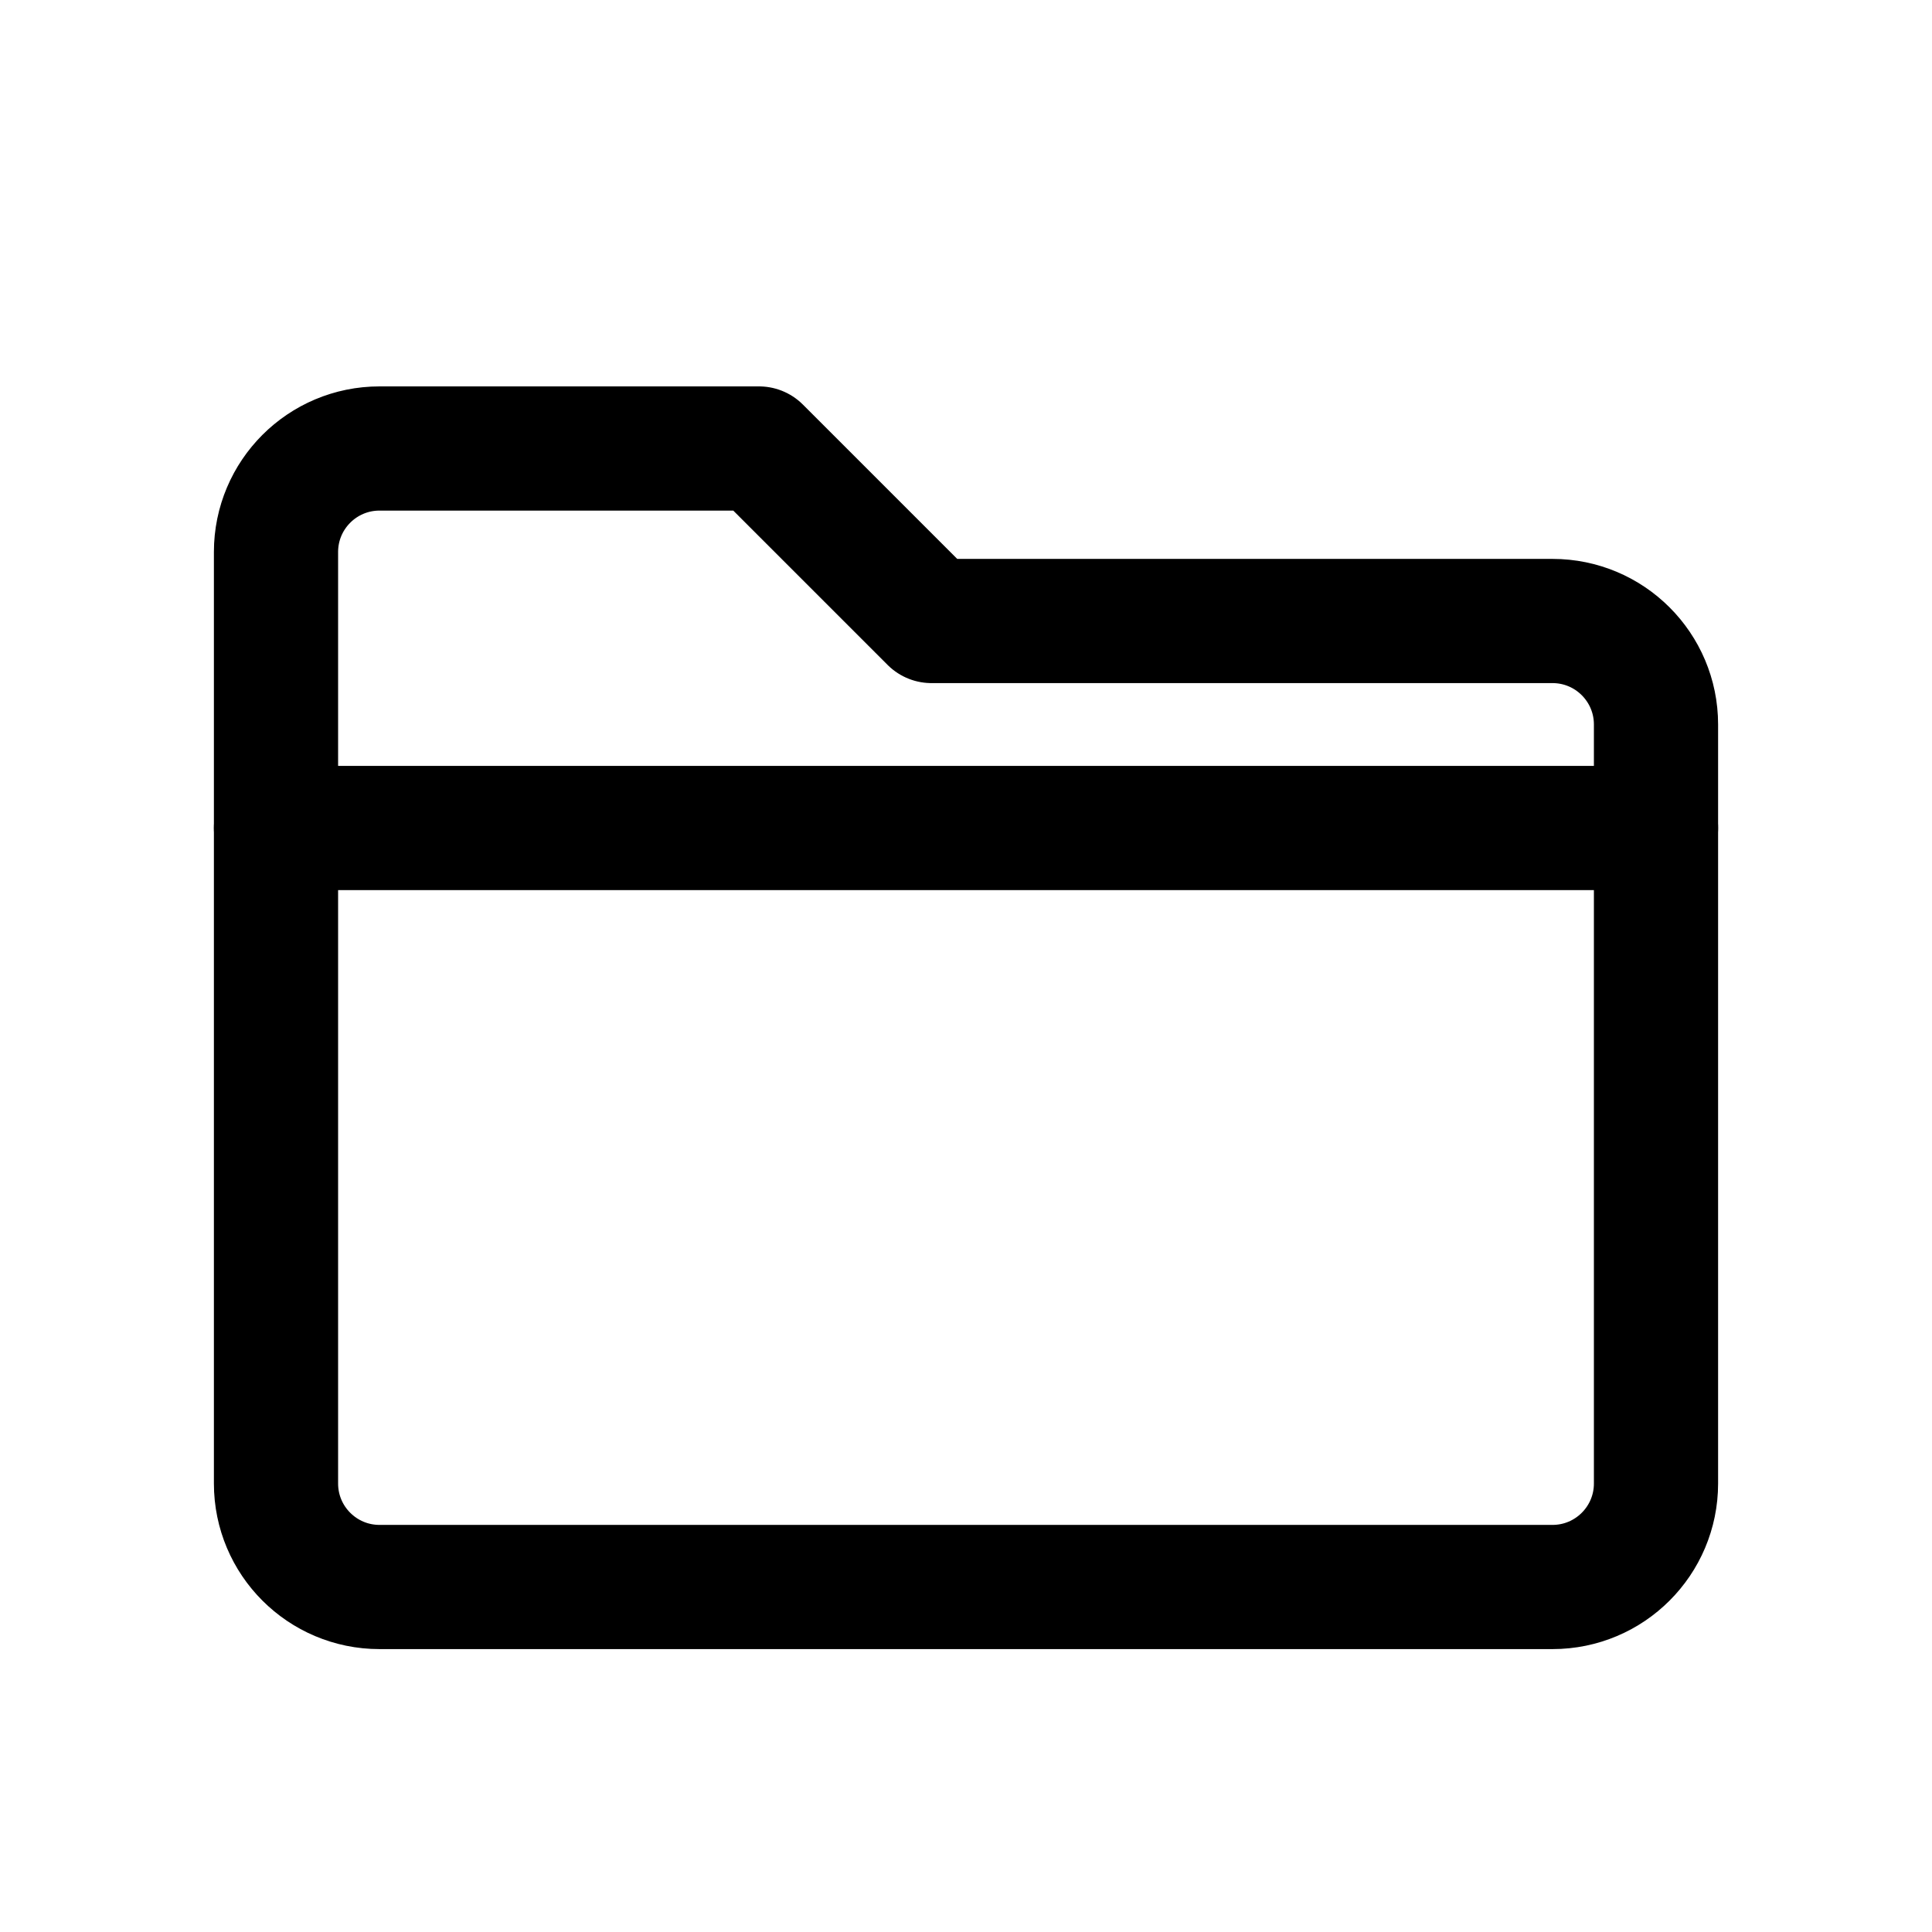
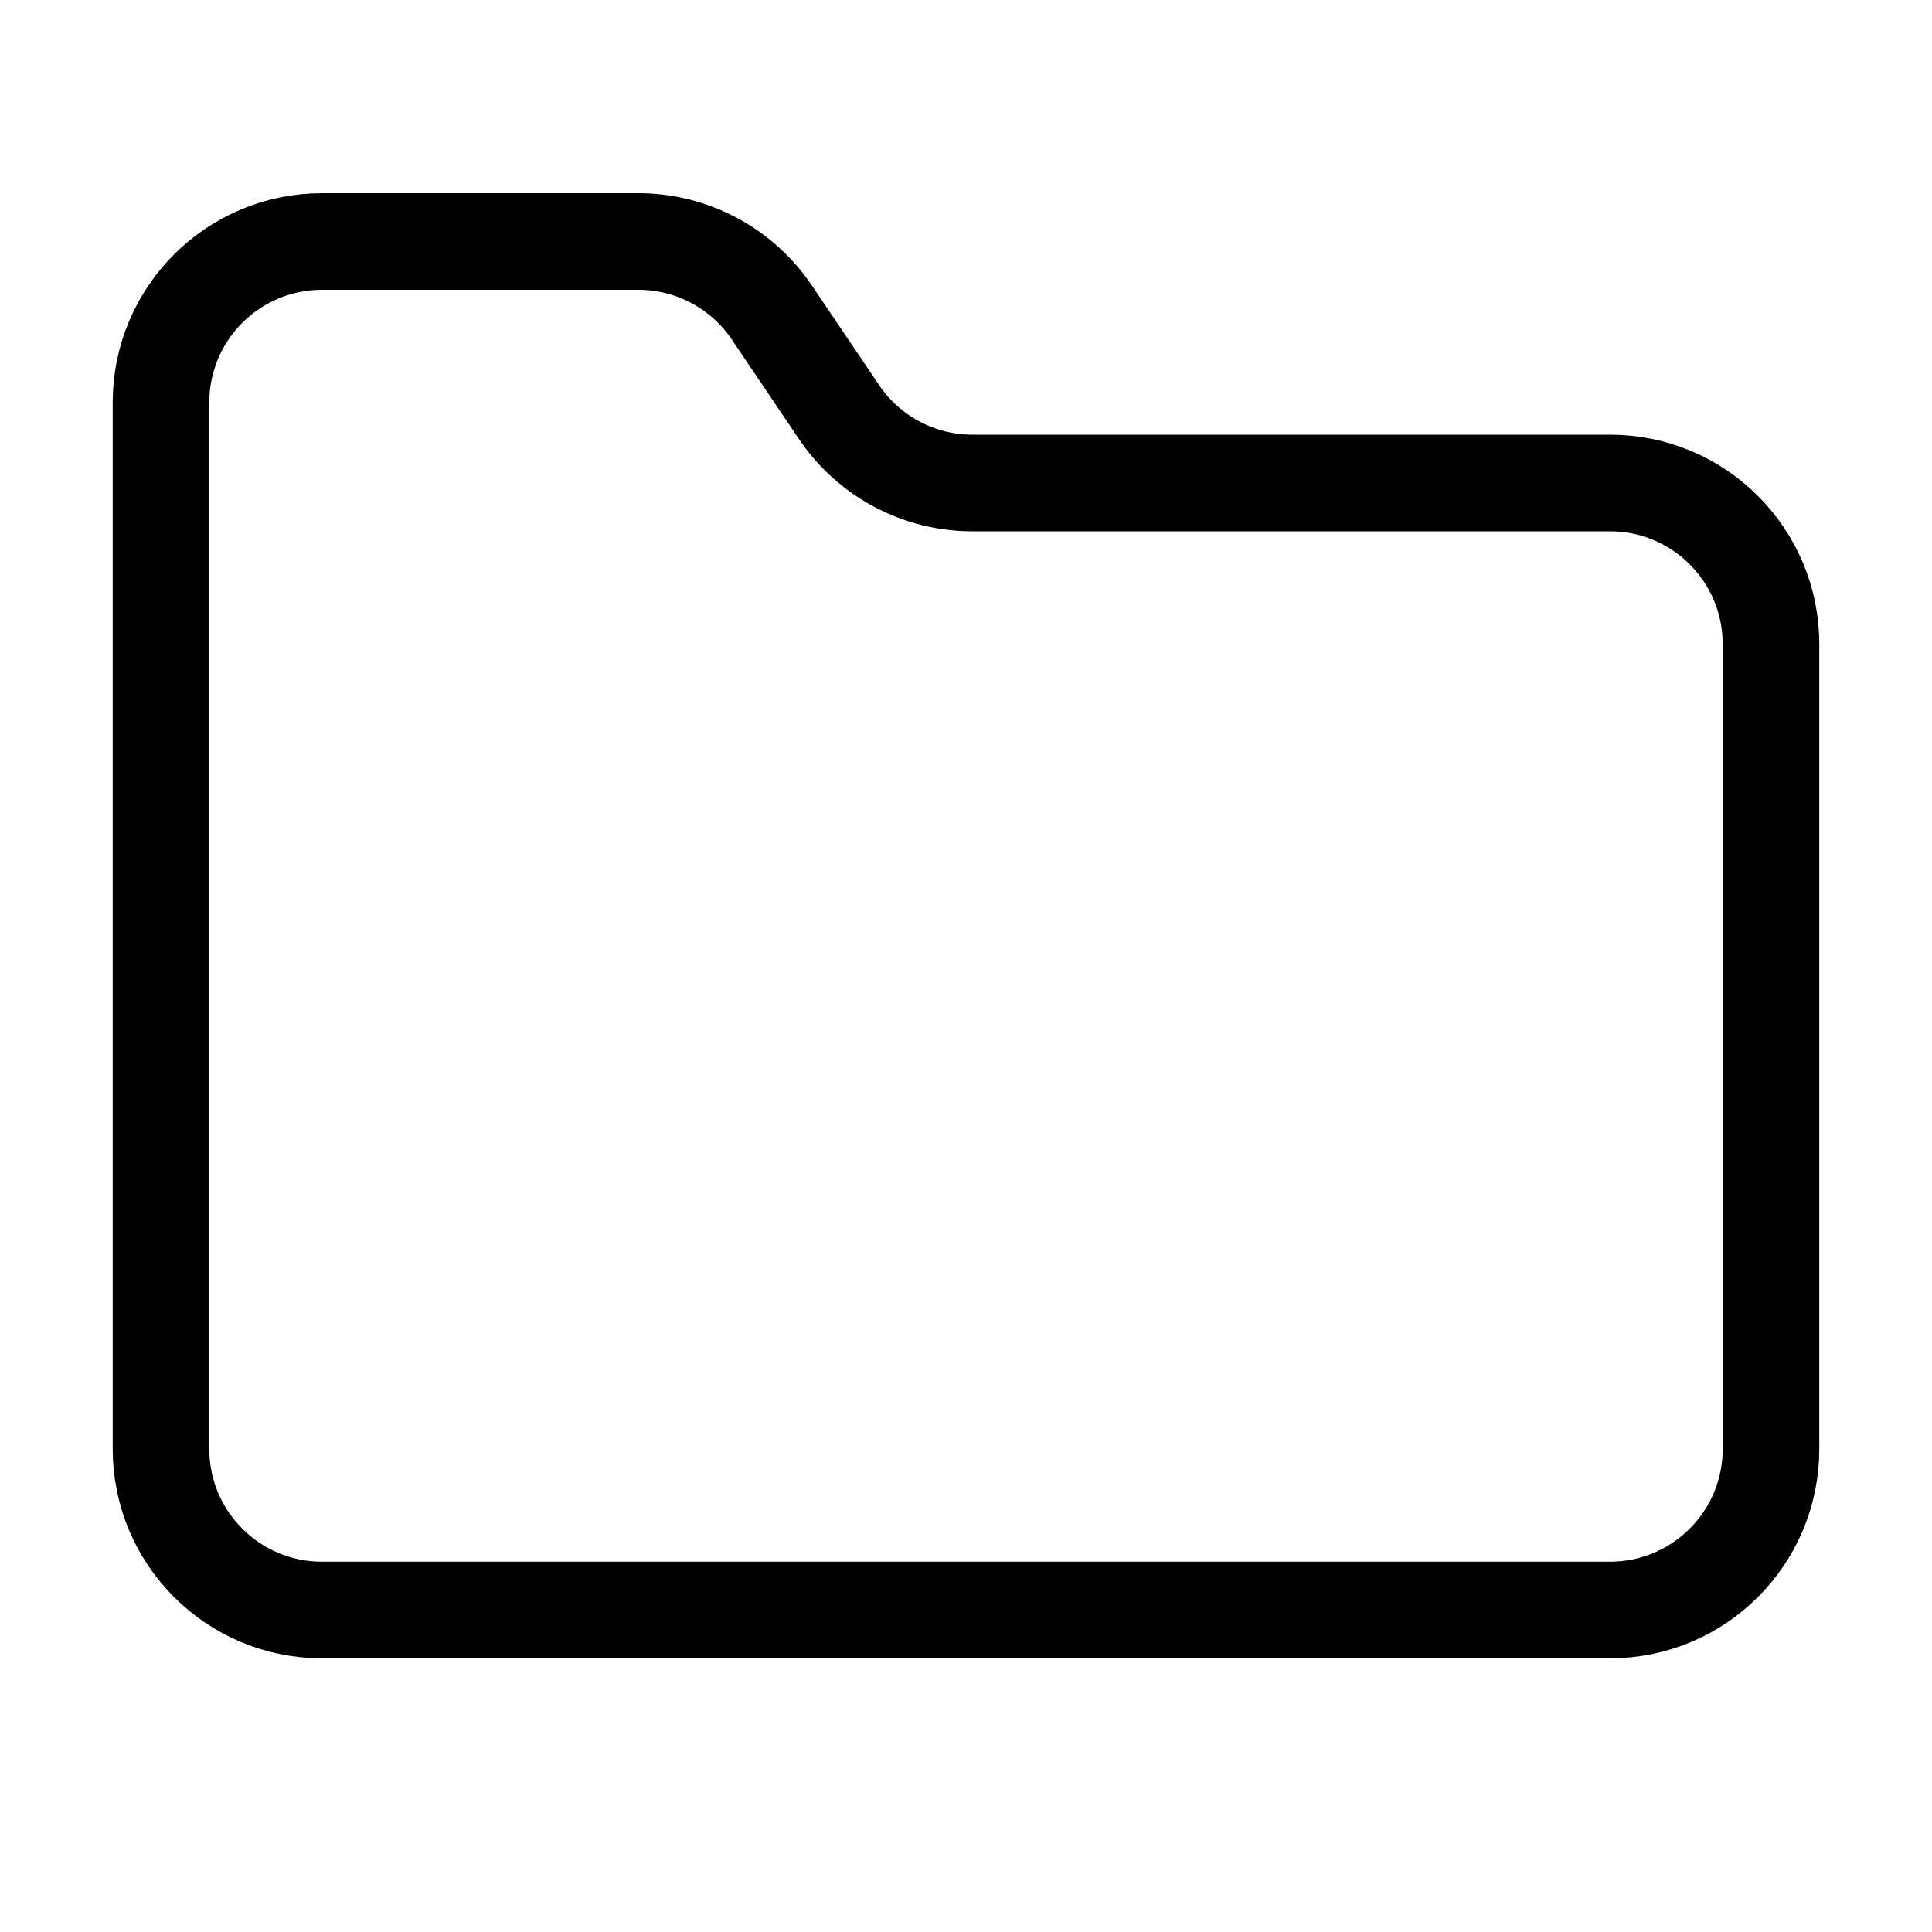
- <svg xmlns="http://www.w3.org/2000/svg" viewBox="0 0 56 56" fill="none" stroke="#000" stroke-width="3.6" stroke-linecap="round" stroke-linejoin="round">
-   <path d="M8 16a3 3 0 0 1 3-3H22l5 5H45a3 3 0 0 1 3 3V43a3 3 0 0 1-3 3H11a3 3 0 0 1-3-3Z" />
-   <path d="M8 24H48" />
+ <svg xmlns="http://www.w3.org/2000/svg" viewBox="0 0 24 24" fill="none" stroke="#000" stroke-width="1.2" stroke-linecap="round" stroke-linejoin="round">
+   <path d="M20 20a2 2 0 0 0 2-2V8a2 2 0 0 0-2-2h-7.9a2 2 0 0 1-1.69-.9L9.6 3.9A2 2 0 0 0 7.93 3H4a2 2 0 0 0-2 2v13a2 2 0 0 0 2 2Z" />
</svg>
